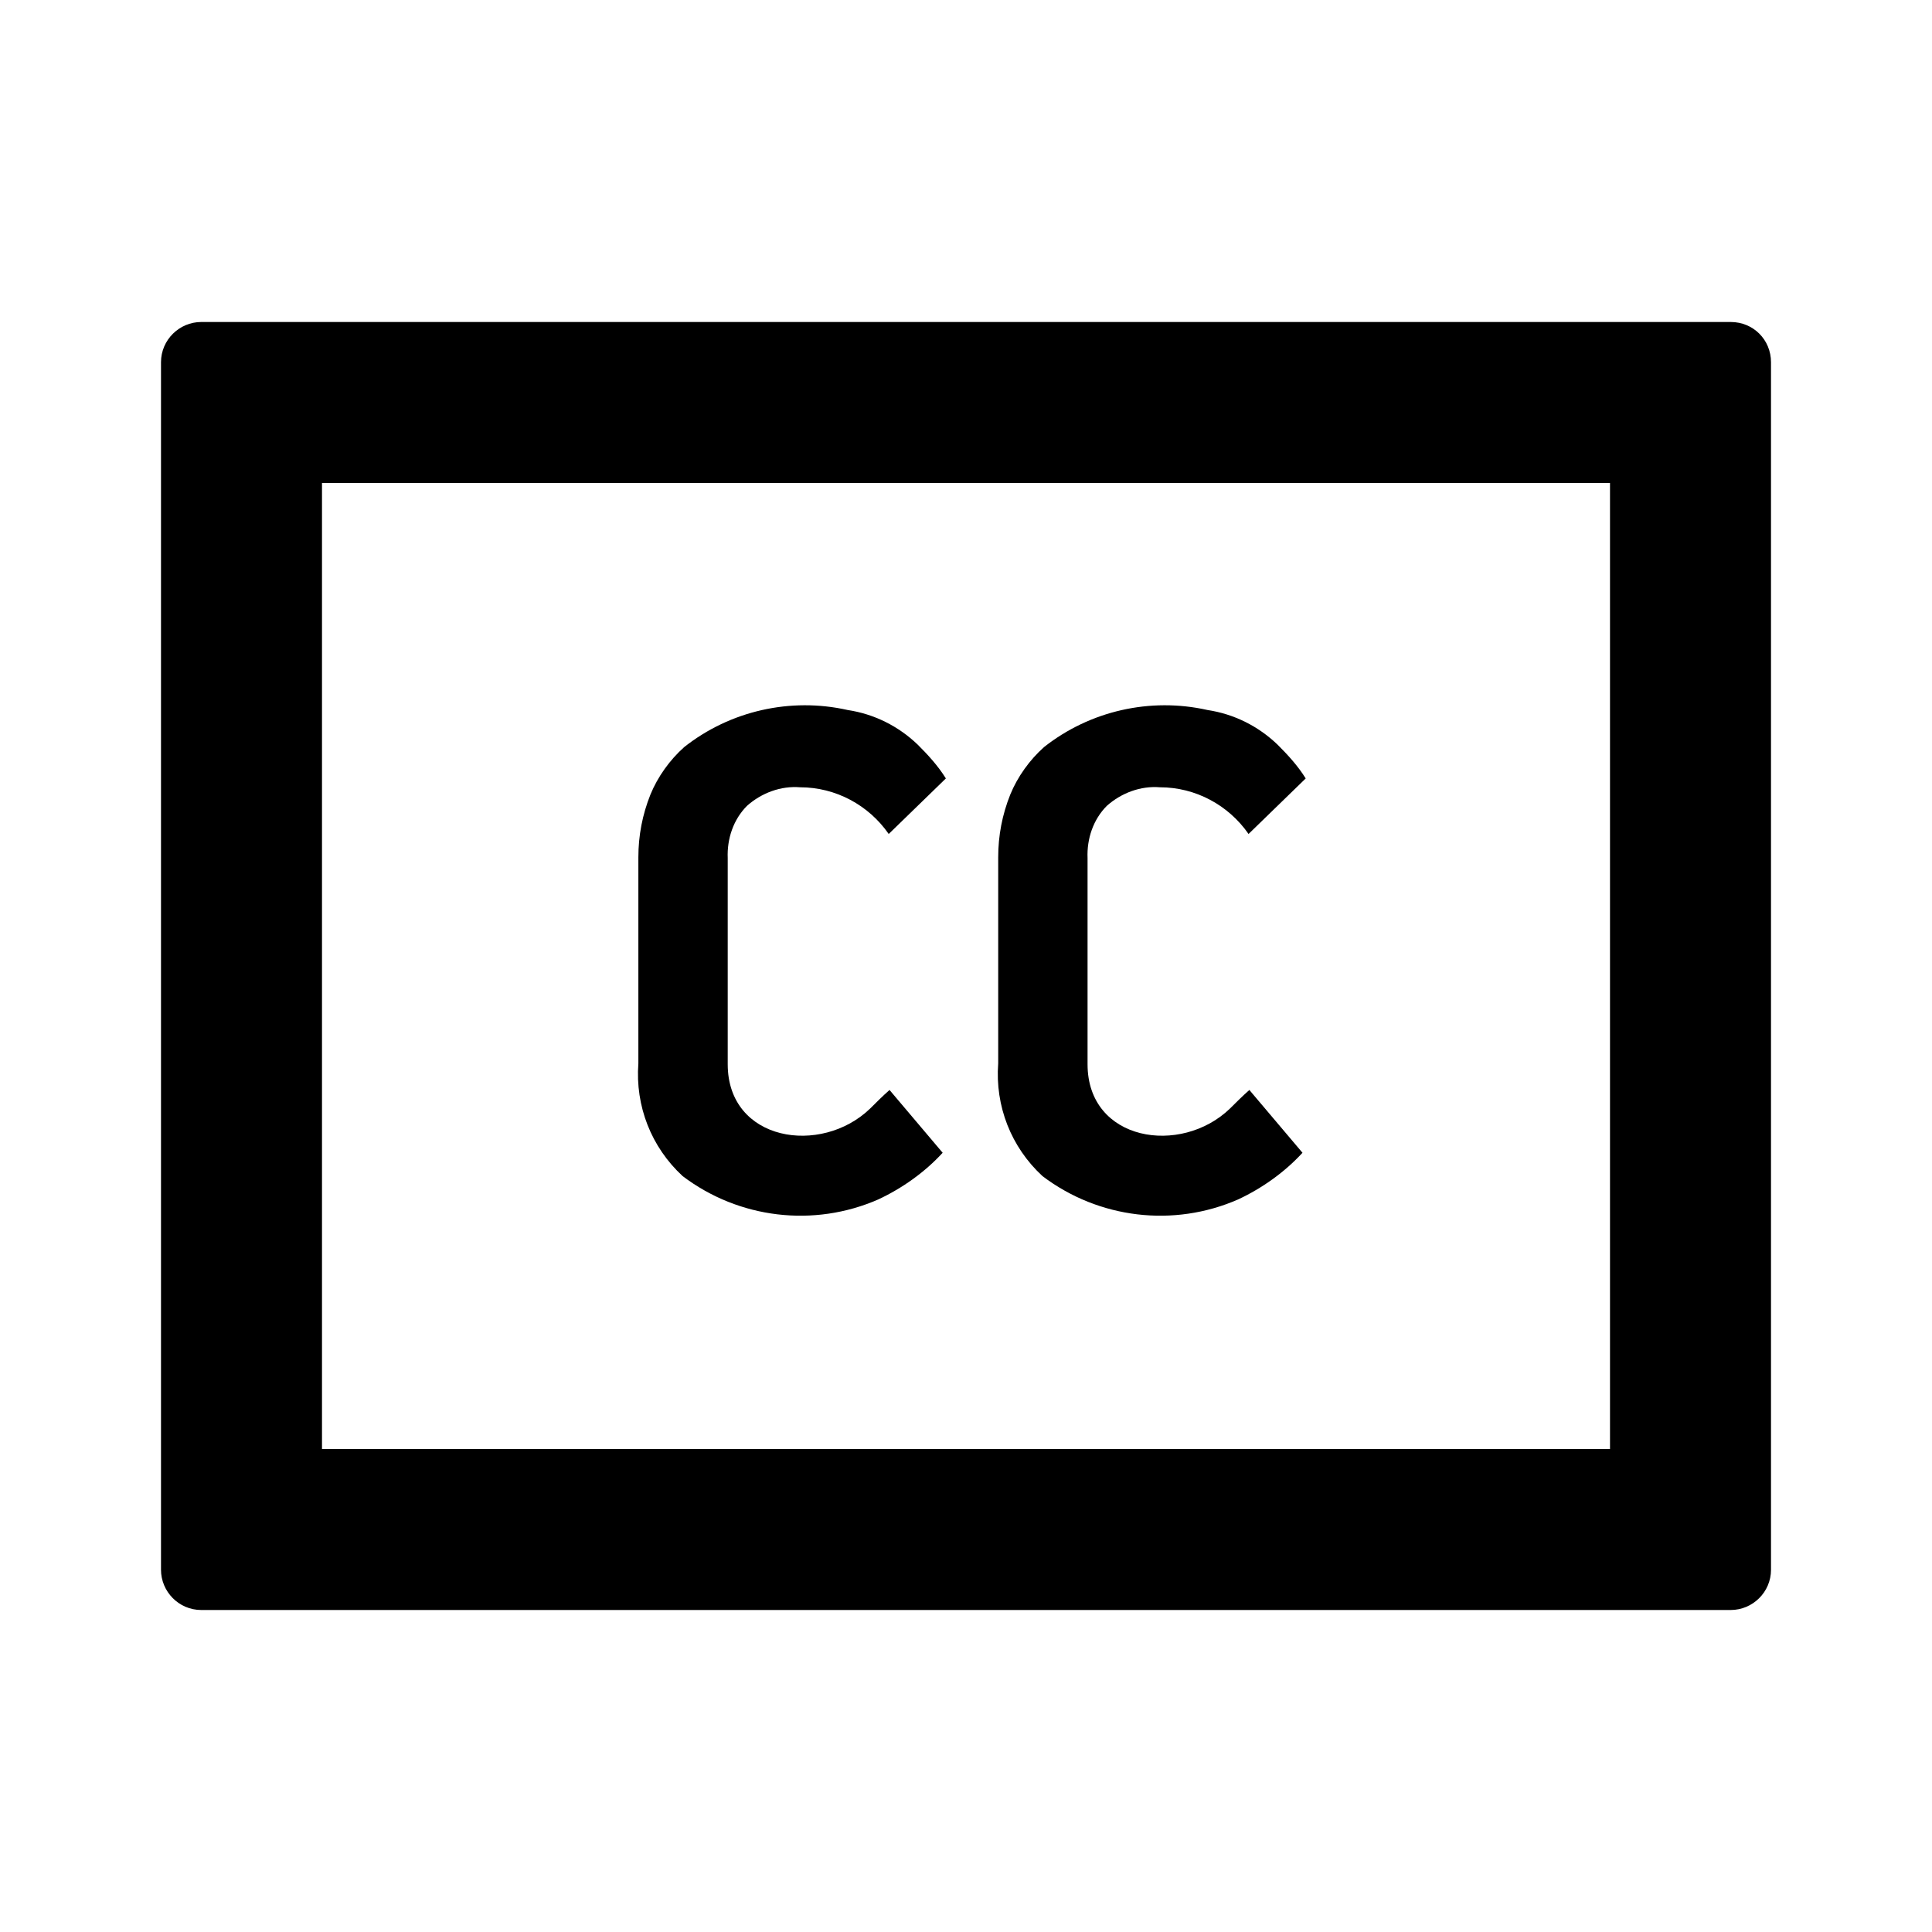
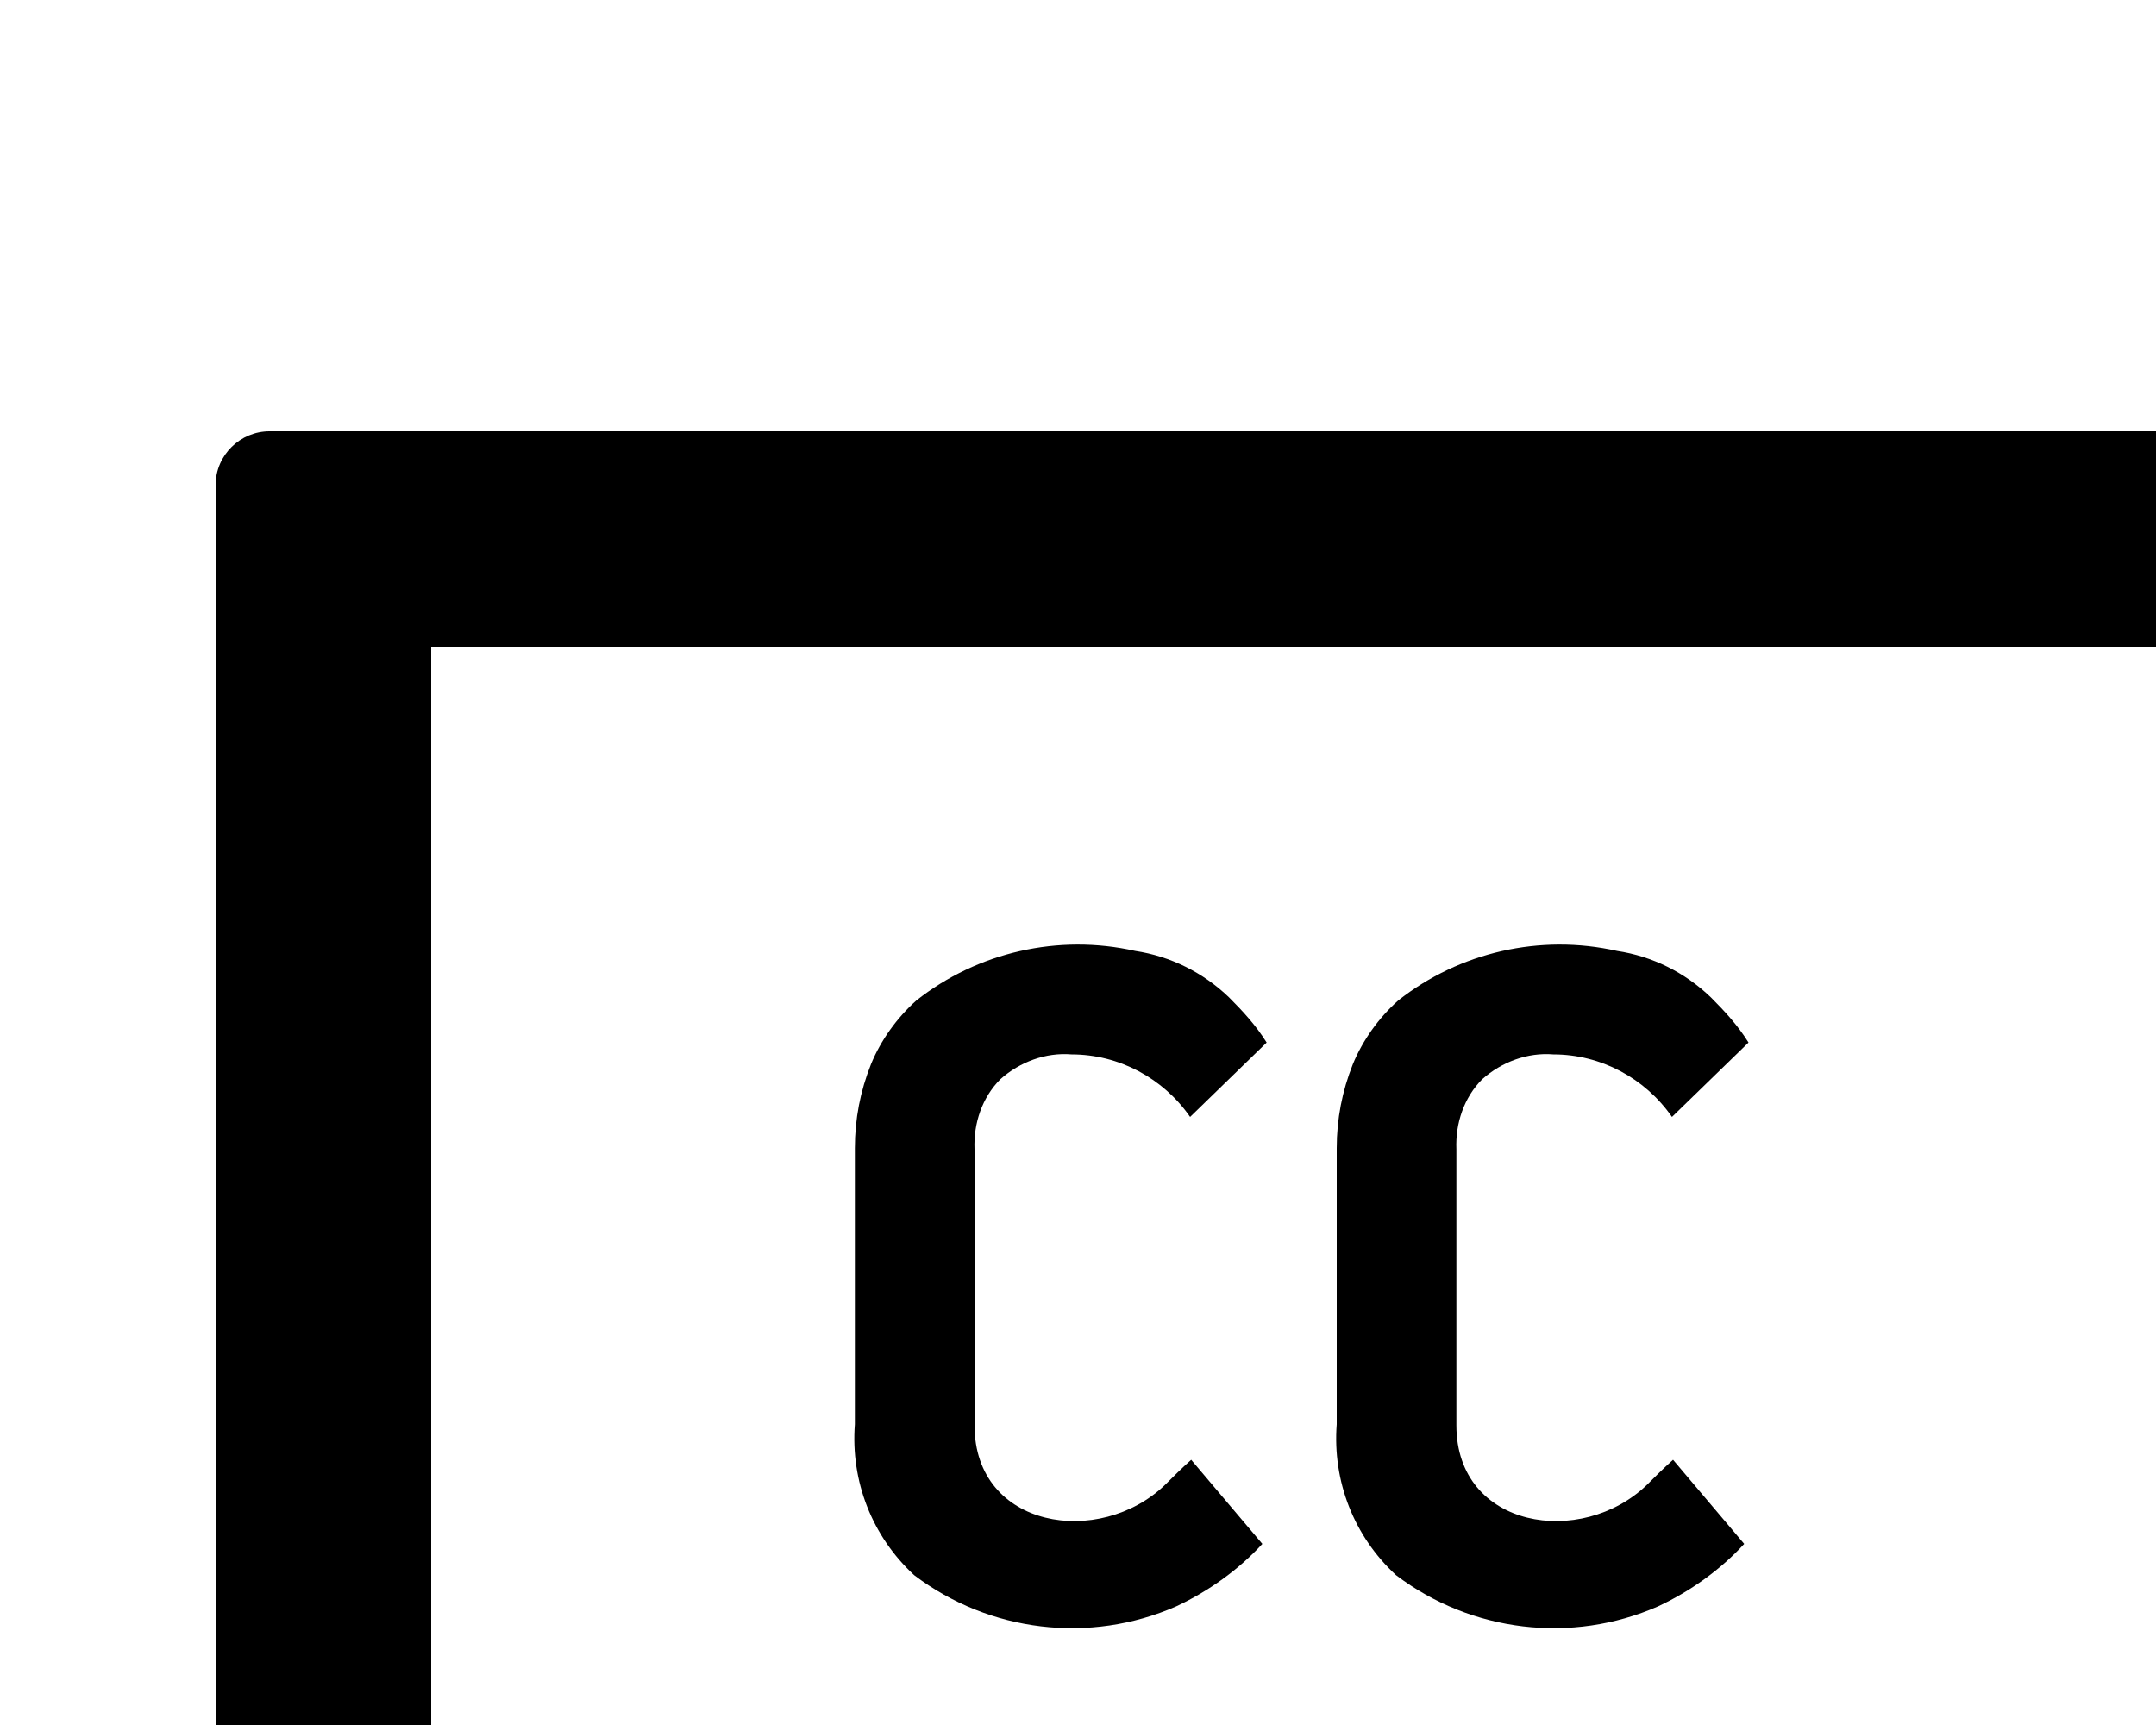
- <svg xmlns="http://www.w3.org/2000/svg" class="jw-svg-icon jw-svg-icon-cc-off" viewBox="0 0 240 240" focusable="false">
+ <svg xmlns="http://www.w3.org/2000/svg" id="jw-svg-icon-cc-off">
  <path d="M99.4,97.8c-2.4-0.2-4.8,0.7-6.6,2.3c-1.7,1.7-2.5,4.1-2.4,6.5v25.6c0,9.6,11.6,11.4,17.7,5.5c0.7-0.7,1.5-1.5,2.4-2.3l6.6,7.8c-2.2,2.4-5,4.4-8,5.8c-8,3.5-17.3,2.4-24.3-2.9c-3.9-3.6-5.9-8.7-5.5-14v-25.6c0-2.7,0.5-5.3,1.5-7.8c0.9-2.2,2.4-4.3,4.2-5.9c5.7-4.5,13.2-6.2,20.3-4.6c3.3,0.5,6.3,2,8.7,4.3c1.3,1.3,2.5,2.6,3.5,4.2l-7.1,6.9C107.9,100,103.8,97.8,99.4,97.8z M144.1,97.8c-2.4-0.2-4.8,0.7-6.6,2.3c-1.7,1.7-2.5,4.1-2.4,6.5v25.6c0,9.6,11.6,11.4,17.7,5.5c0.7-0.7,1.5-1.5,2.4-2.3l6.6,7.8c-2.2,2.4-5,4.4-8,5.8c-8,3.5-17.3,2.4-24.3-2.9c-3.9-3.6-5.9-8.7-5.5-14v-25.6c0-2.7,0.5-5.3,1.5-7.8c0.9-2.2,2.4-4.3,4.2-5.9c5.7-4.5,13.2-6.2,20.3-4.6c3.3,0.5,6.3,2,8.7,4.3c1.3,1.3,2.5,2.6,3.5,4.2l-7.1,6.9C152.6,100,148.5,97.8,144.1,97.8L144.1,97.8z M200,60v120H40V60H200 M215,40H25c-2.7,0-5,2.2-5,5v150c0,2.7,2.2,5,5,5h190c2.7,0,5-2.2,5-5V45C220,42.2,217.8,40,215,40z" />
</svg>
